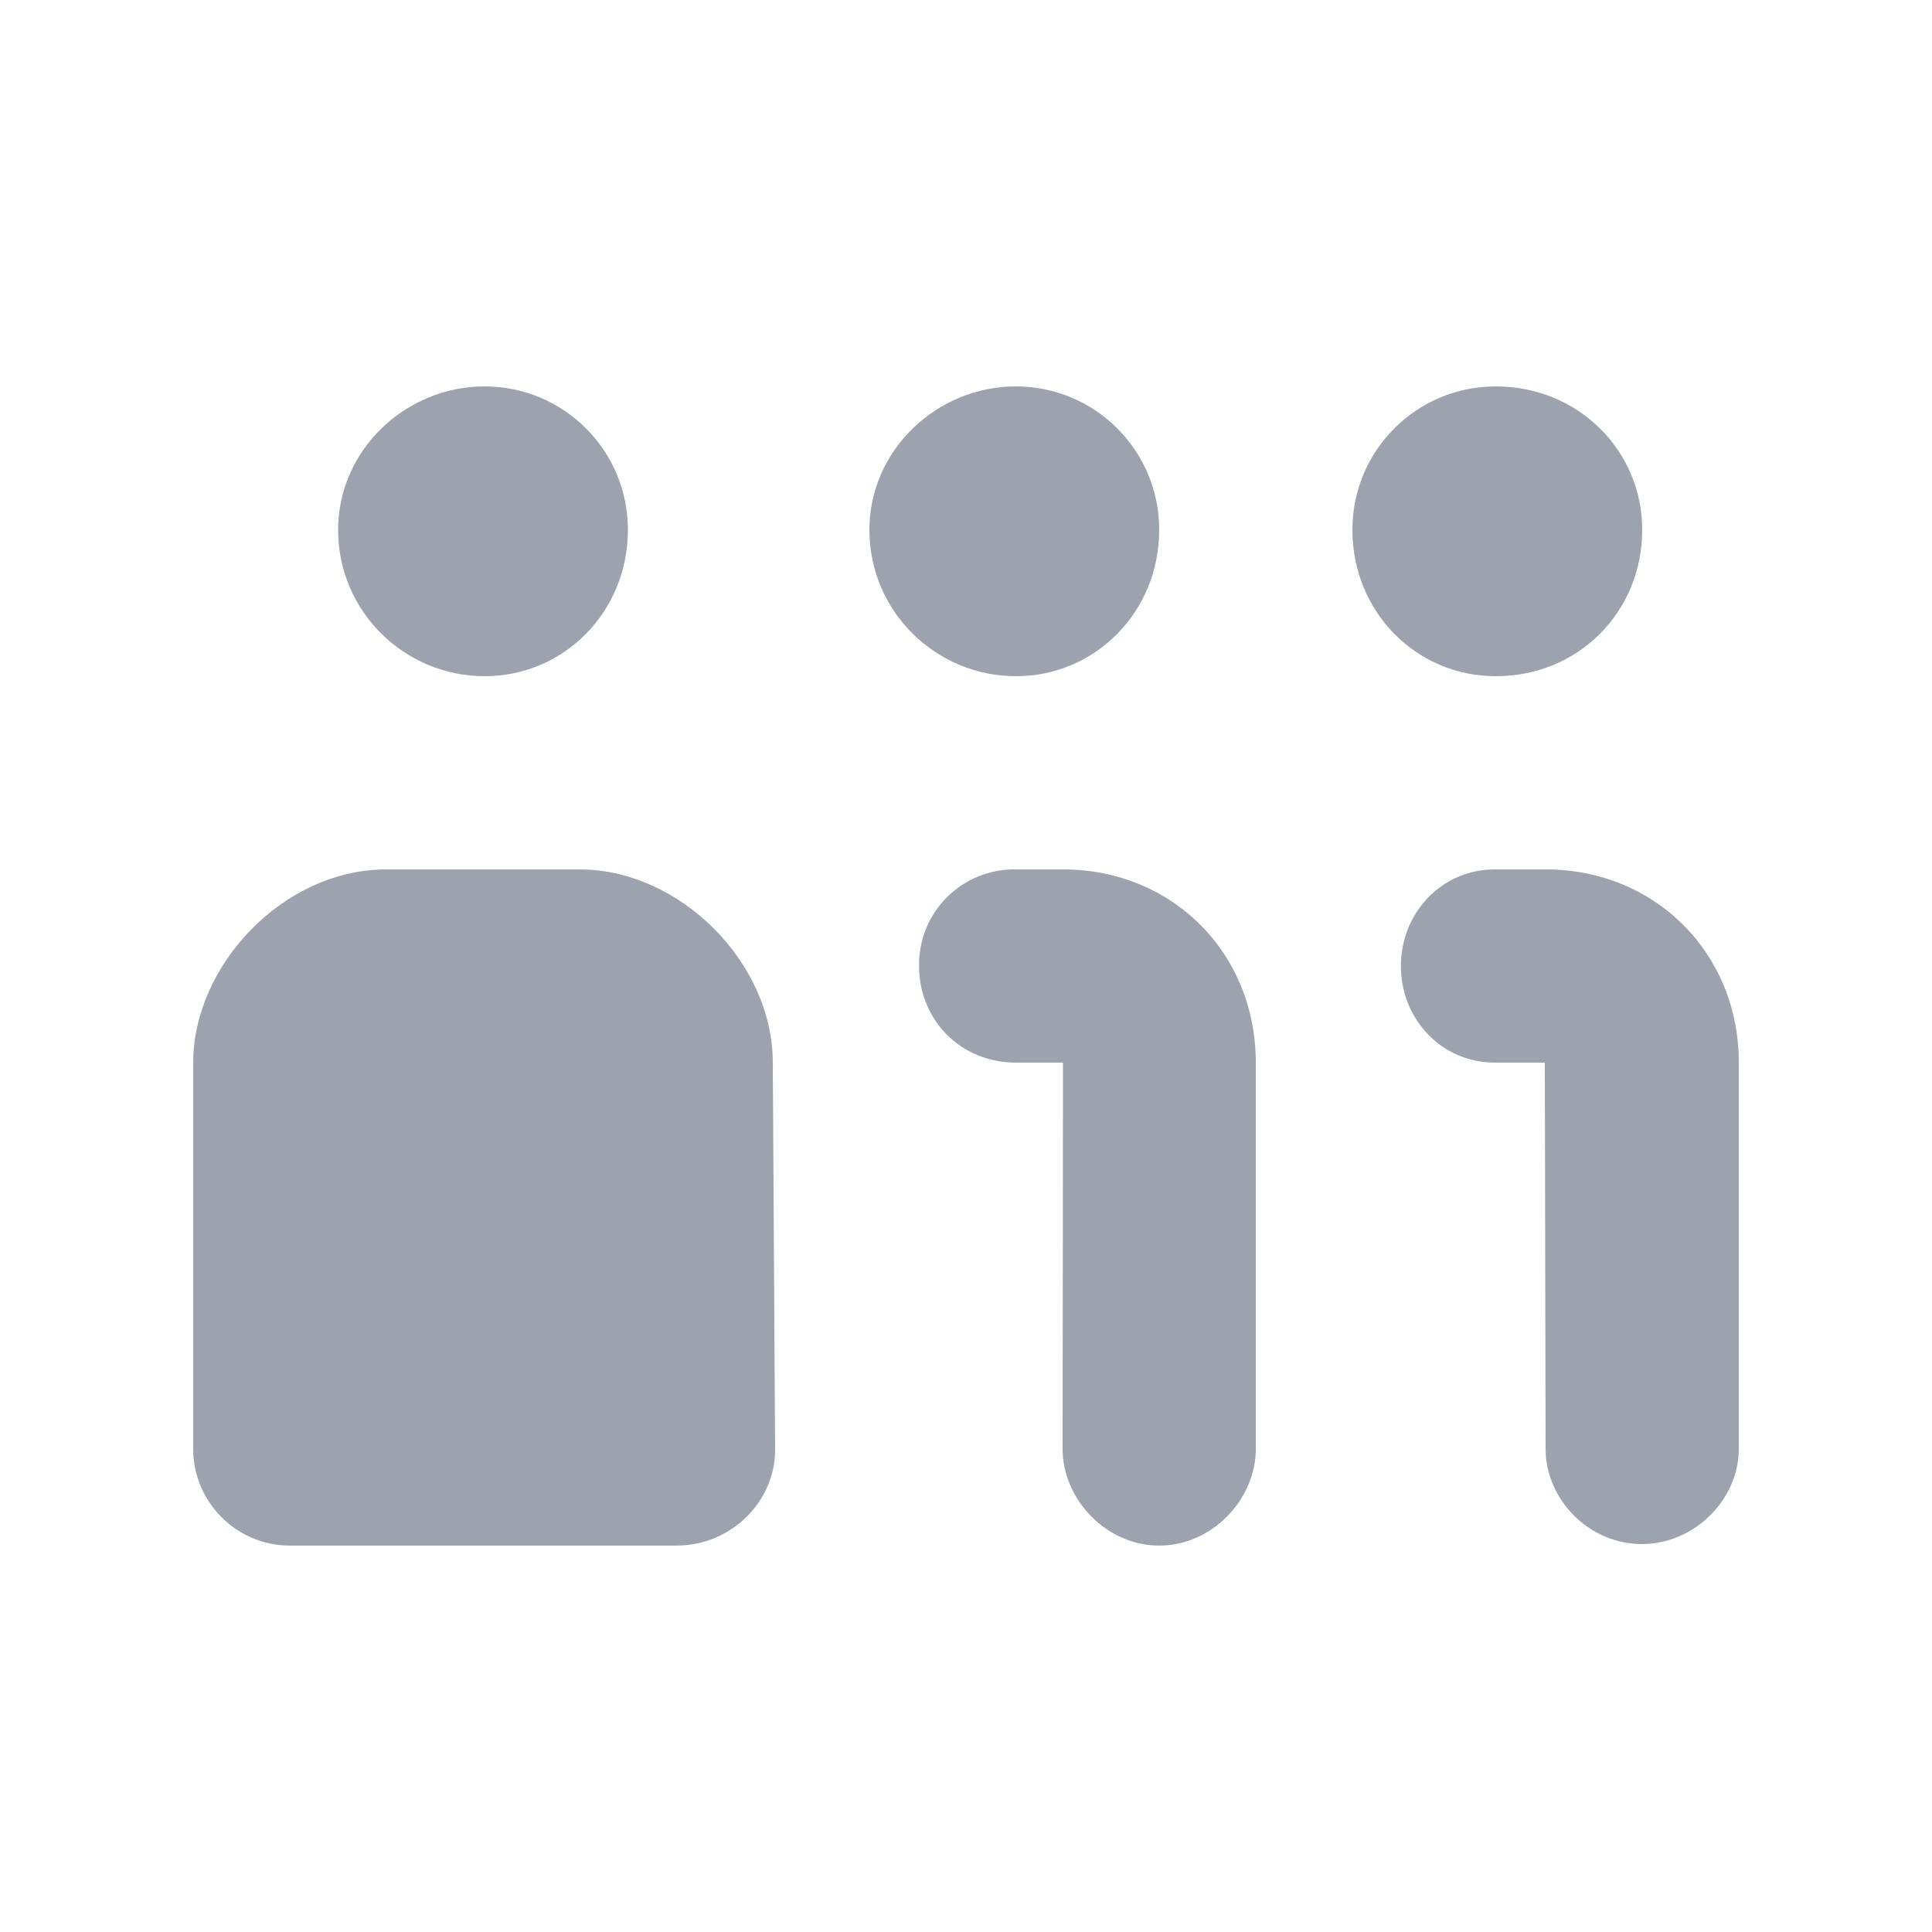
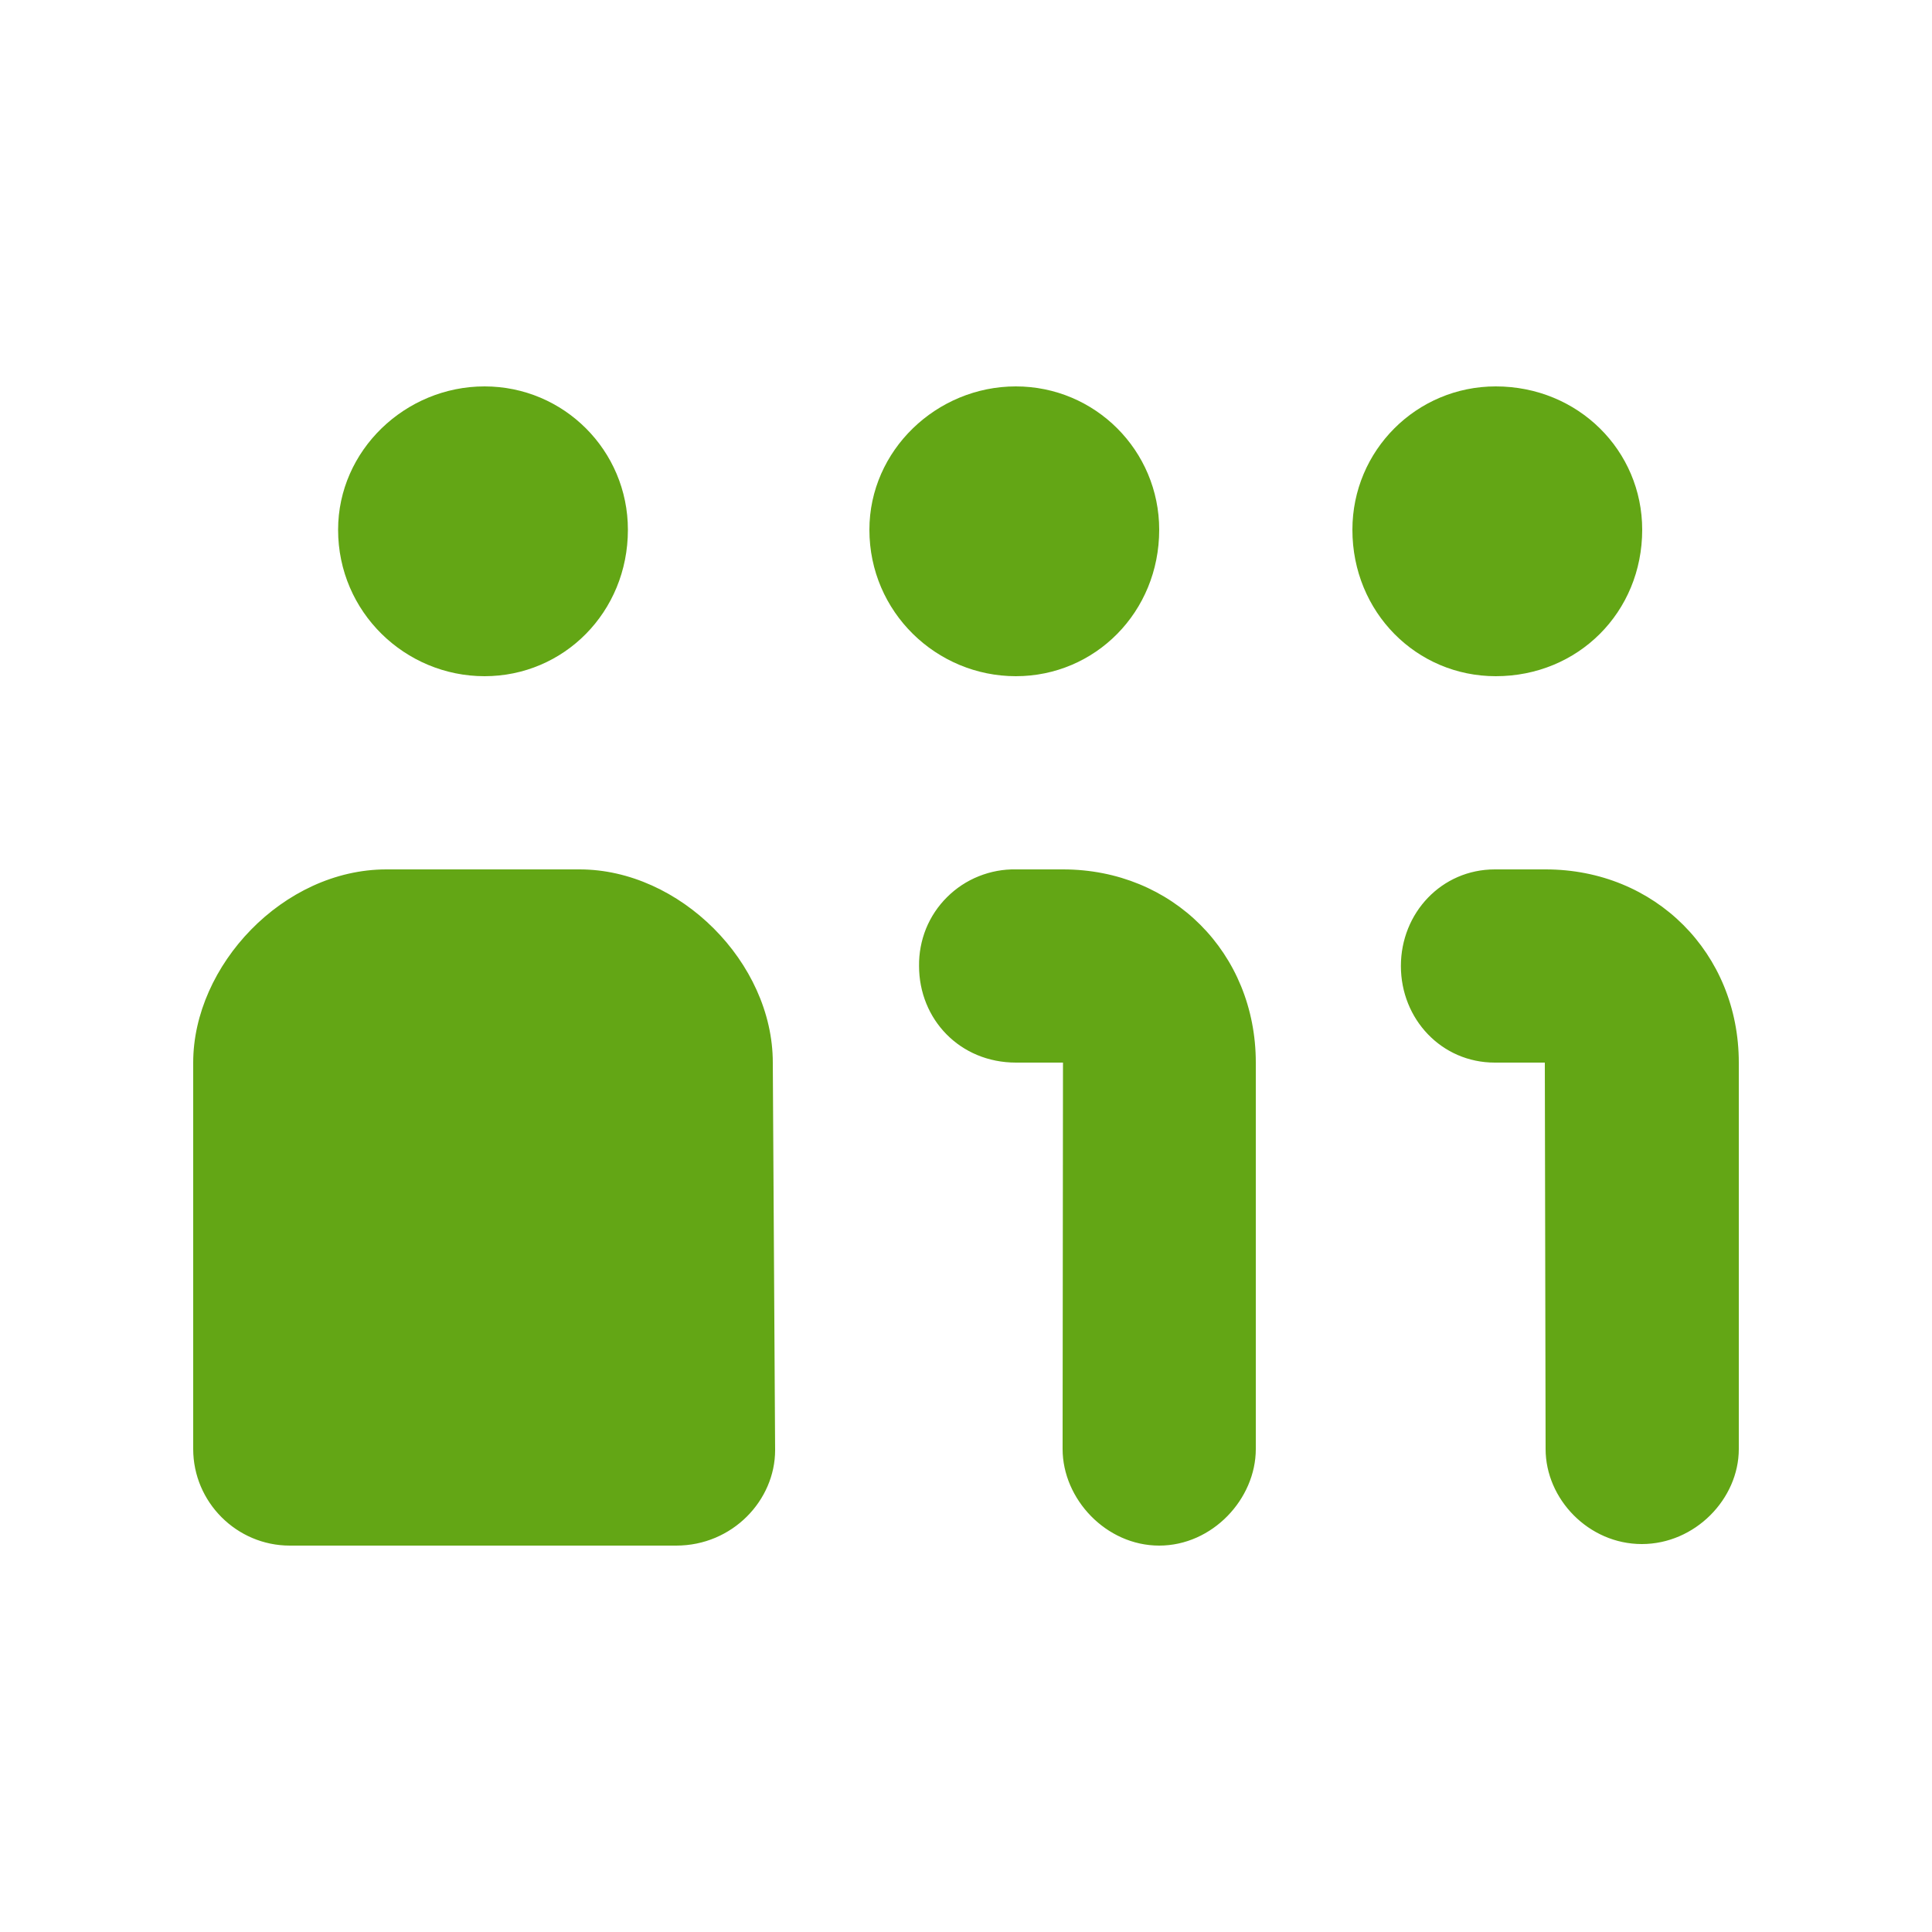
<svg xmlns="http://www.w3.org/2000/svg" width="20" height="20" viewBox="0 0 20 20" fill="none">
-   <path fill-rule="evenodd" clip-rule="evenodd" d="M9.514 10C9.514 10.55 9.935 11 10.518 11H11.004L11 15C11 15.518 11.45 16 12 16C12.55 16 13 15.518 13 15V11C13 9.866 12.138 9 11.004 9H10.518C10.386 8.997 10.254 9.022 10.132 9.071C10.009 9.12 9.897 9.194 9.804 9.287C9.71 9.38 9.636 9.491 9.586 9.614C9.537 9.736 9.512 9.868 9.514 10ZM14.502 10C14.502 10.55 14.923 11 15.474 11H15.992L16 15C16 15.518 16.445 15.984 16.996 15.984C17.546 15.984 18 15.518 18 15V11C18 9.866 17.134 9 16 9H15.474C14.924 9 14.502 9.45 14.502 10ZM10.516 7C11.336 7 12 6.337 12 5.484C12 4.664 11.337 4 10.516 4C9.695 4 9 4.663 9 5.484C9 6.337 9.695 7 10.516 7ZM15.484 7C16.337 7 17 6.337 17 5.484C17 4.664 16.337 4 15.484 4C14.664 4 14 4.663 14 5.484C14 6.337 14.663 7 15.484 7ZM2 15C2 15.55 2.45 16 3 16H7C7.583 16 8.024 15.53 8.024 15.012L8 11C8 9.963 7.036 9 6 9H4C2.931 9 2 9.996 2 11V15ZM5.016 7C5.836 7 6.5 6.337 6.5 5.484C6.5 4.664 5.837 4 5.016 4C4.195 4 3.5 4.663 3.5 5.484C3.5 6.337 4.195 7 5.016 7Z" fill="#9ca3af" />
+   <path fill-rule="evenodd" clip-rule="evenodd" d="M9.514 10C9.514 10.55 9.935 11 10.518 11H11.004L11 15C11 15.518 11.45 16 12 16C12.55 16 13 15.518 13 15V11C13 9.866 12.138 9 11.004 9H10.518C10.386 8.997 10.254 9.022 10.132 9.071C10.009 9.12 9.897 9.194 9.804 9.287C9.71 9.38 9.636 9.491 9.586 9.614C9.537 9.736 9.512 9.868 9.514 10ZM14.502 10C14.502 10.55 14.923 11 15.474 11H15.992L16 15C16 15.518 16.445 15.984 16.996 15.984C17.546 15.984 18 15.518 18 15V11C18 9.866 17.134 9 16 9H15.474C14.924 9 14.502 9.45 14.502 10ZM10.516 7C11.336 7 12 6.337 12 5.484C12 4.664 11.337 4 10.516 4C9.695 4 9 4.663 9 5.484C9 6.337 9.695 7 10.516 7ZM15.484 7C16.337 7 17 6.337 17 5.484C17 4.664 16.337 4 15.484 4C14.664 4 14 4.663 14 5.484C14 6.337 14.663 7 15.484 7ZM2 15C2 15.55 2.45 16 3 16H7C7.583 16 8.024 15.53 8.024 15.012L8 11C8 9.963 7.036 9 6 9H4C2.931 9 2 9.996 2 11V15ZM5.016 7C5.836 7 6.5 6.337 6.5 5.484C6.5 4.664 5.837 4 5.016 4C4.195 4 3.5 4.663 3.5 5.484C3.5 6.337 4.195 7 5.016 7Z" fill="rgb(99, 166, 21)" />
</svg>
